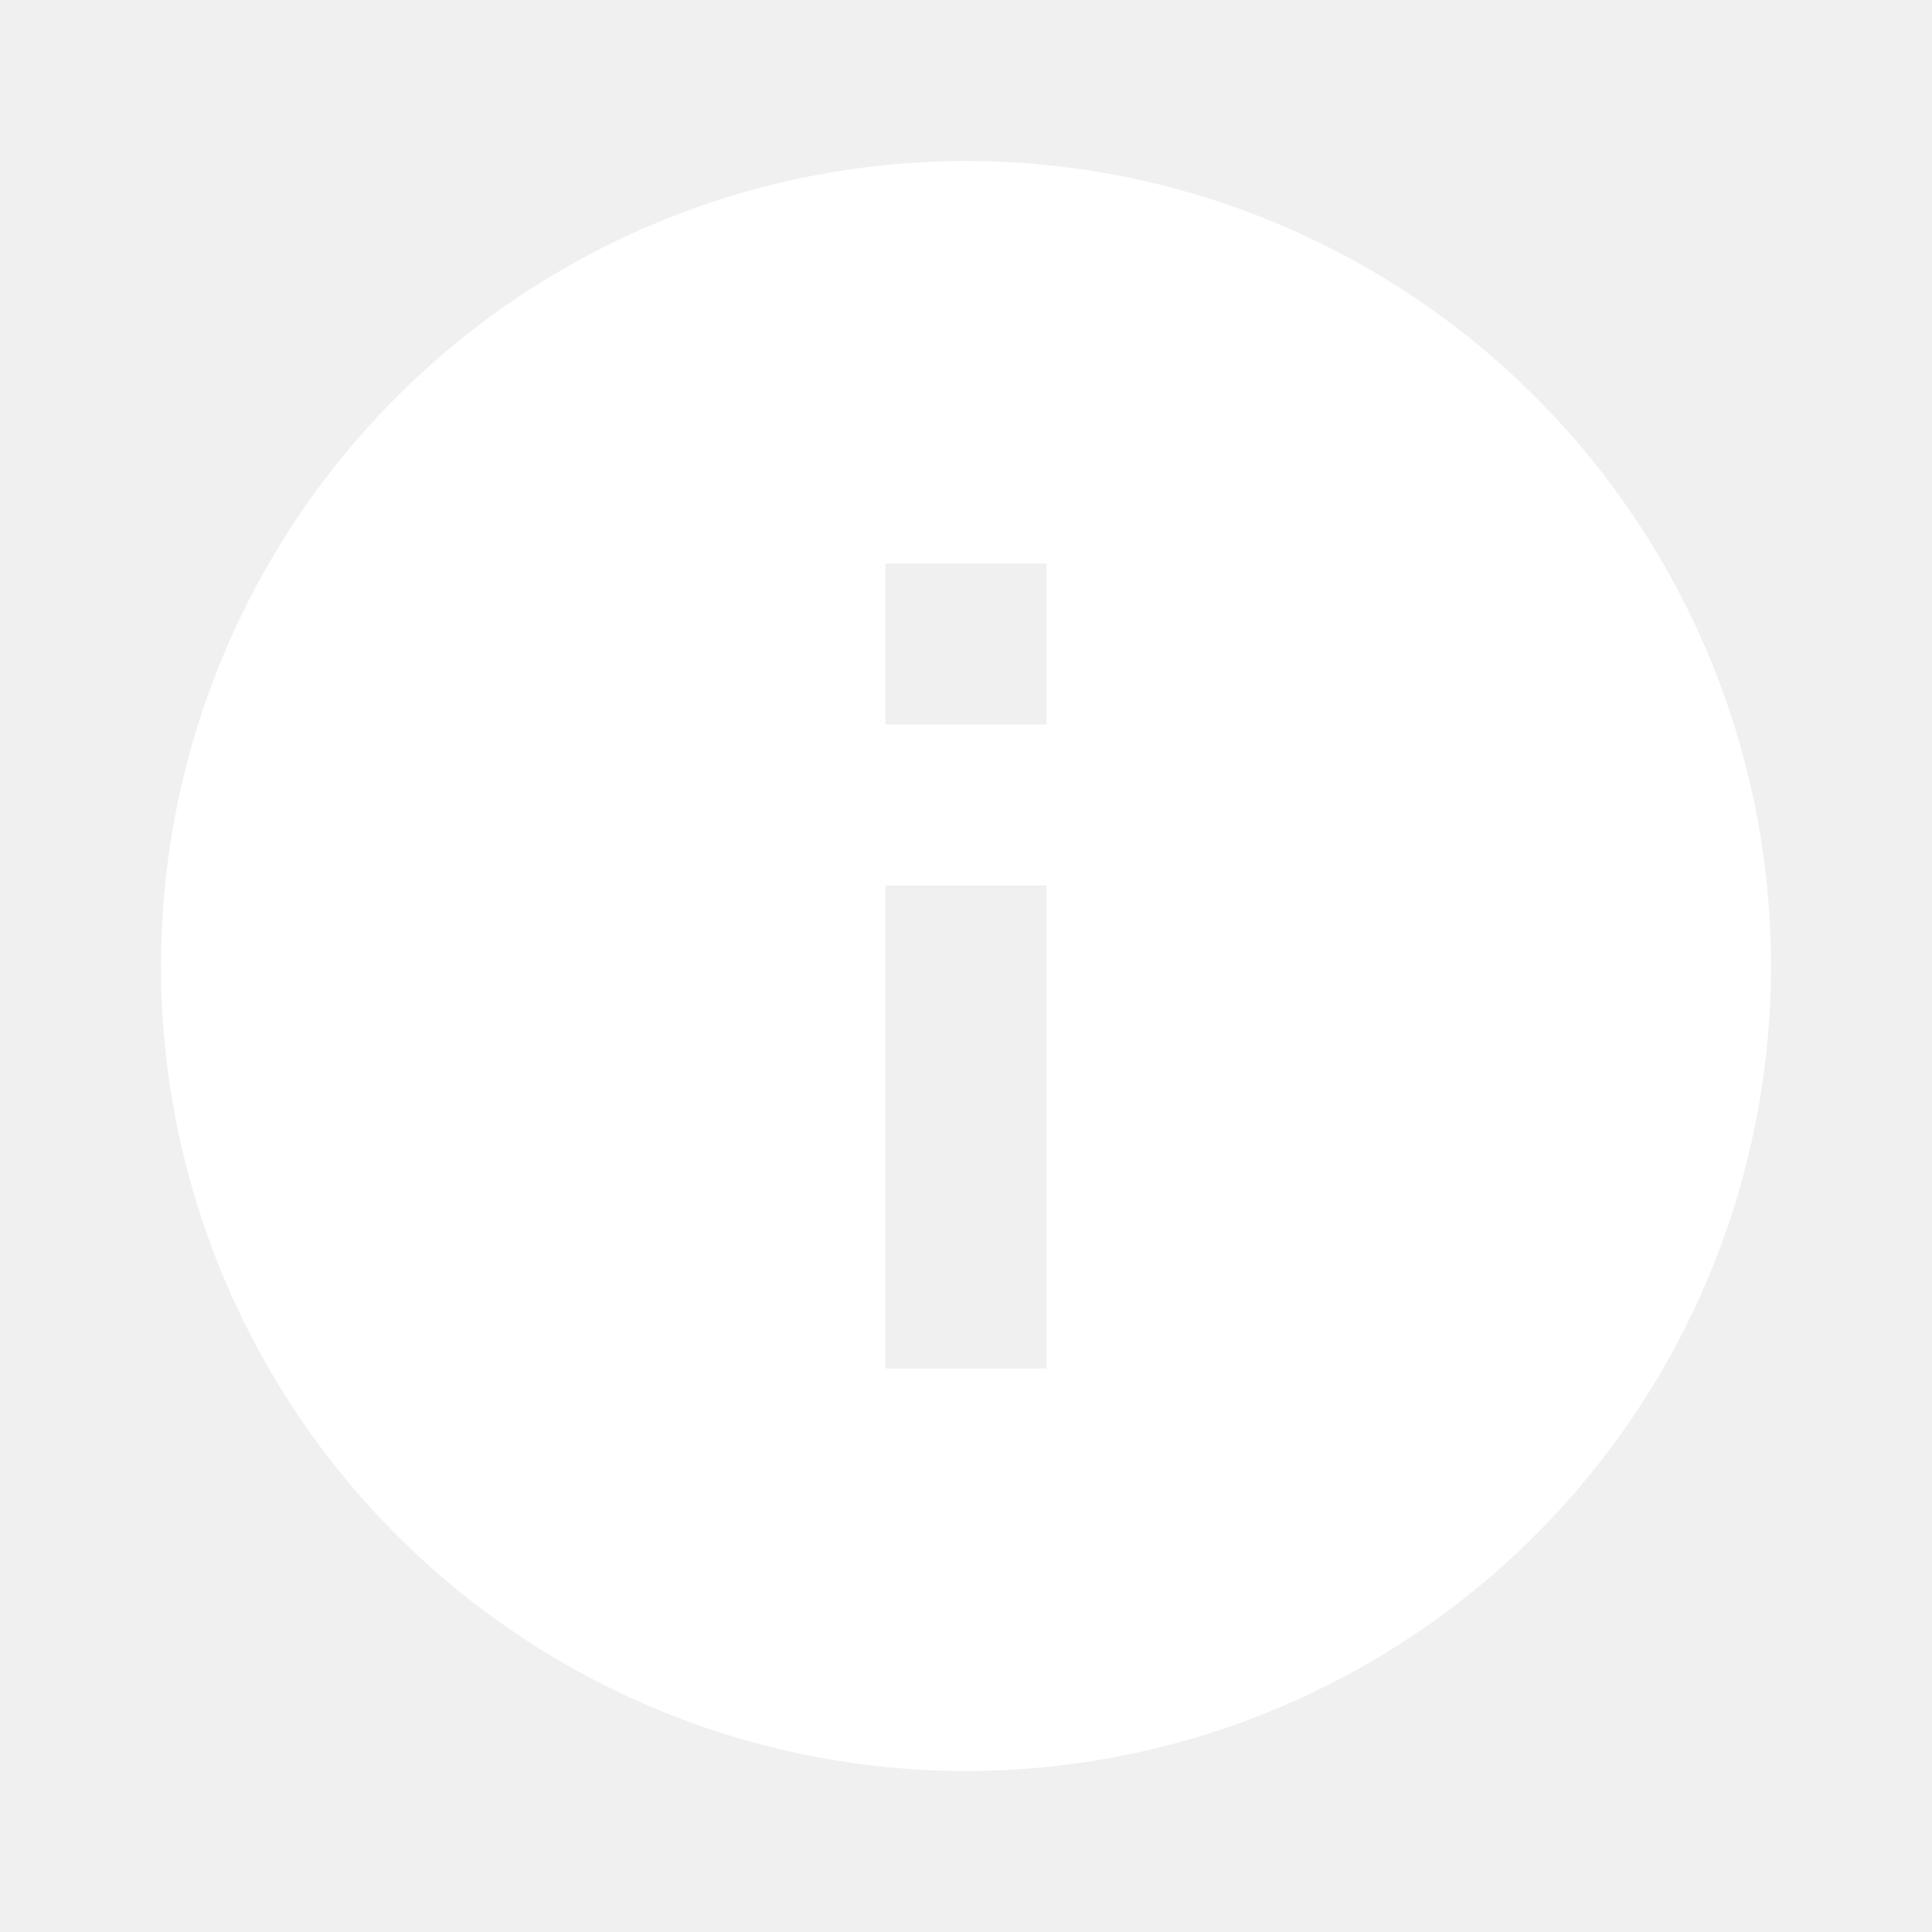
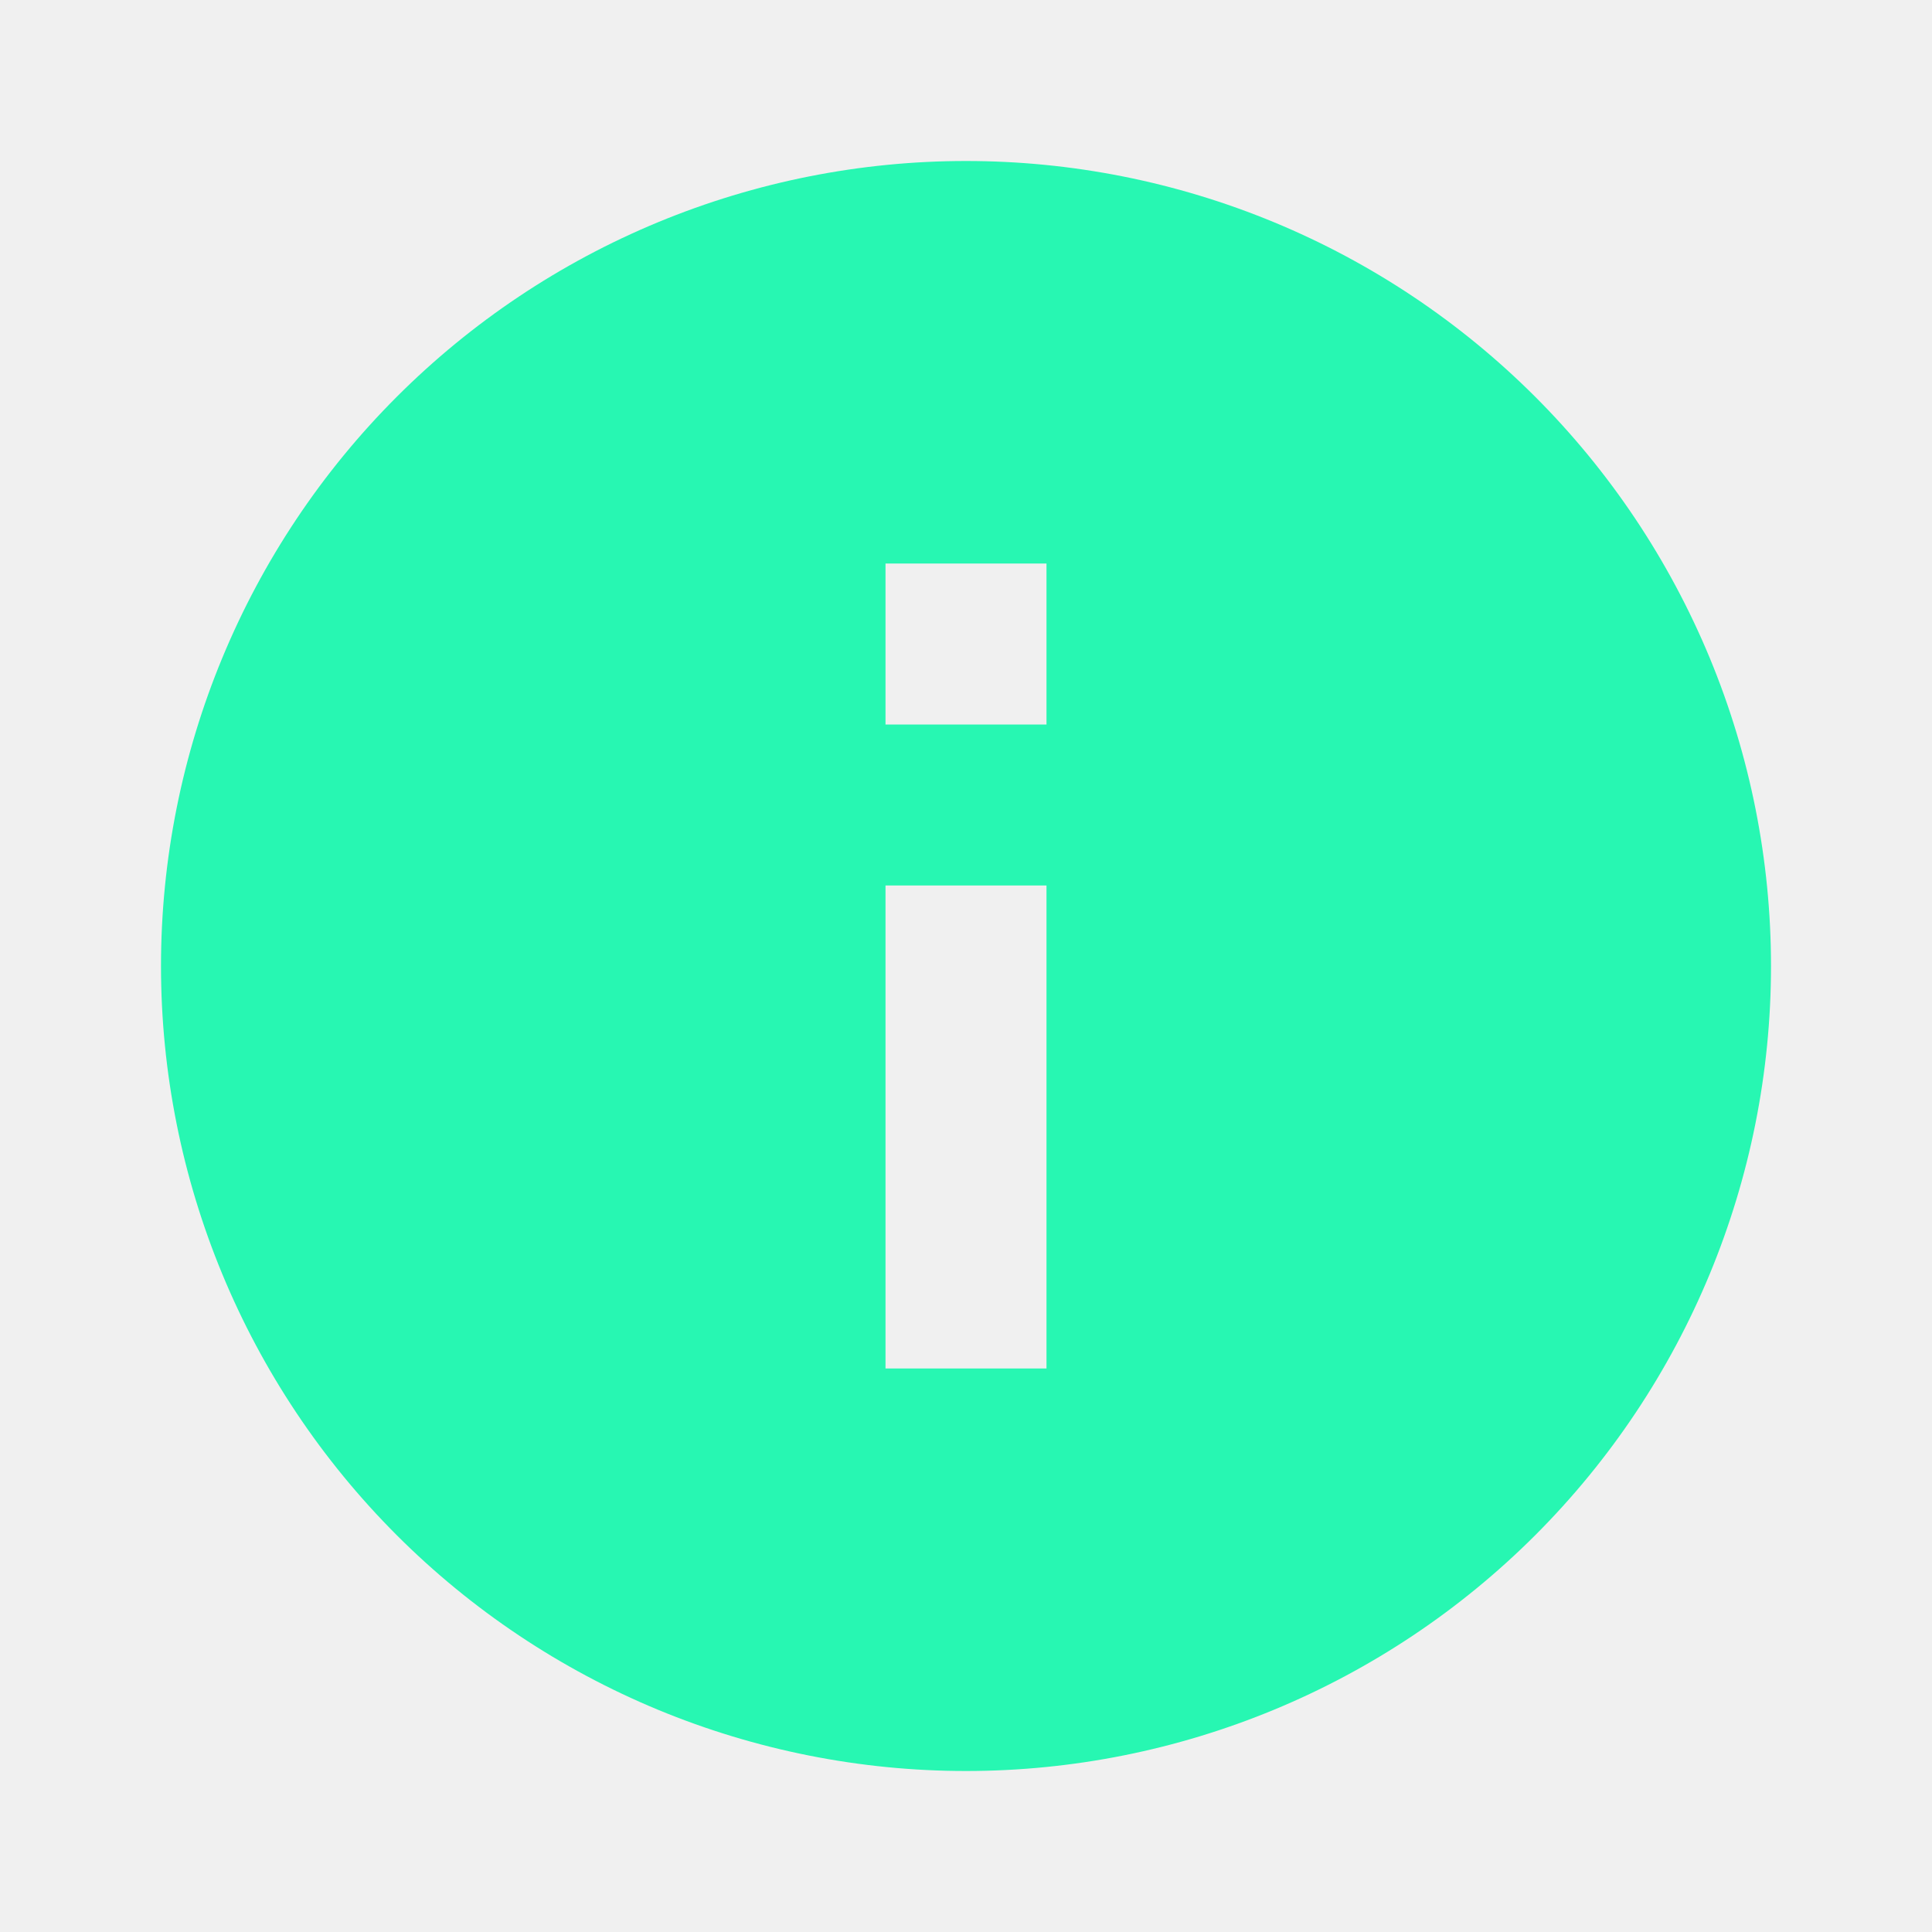
- <svg xmlns="http://www.w3.org/2000/svg" width="48" height="48" viewBox="0 0 48 48" fill="none">
-   <path d="M26 18H22V14H26M26 34H22V22H26M24 4C21.374 4 18.773 4.517 16.346 5.522C13.92 6.527 11.715 8.001 9.858 9.858C6.107 13.609 4 18.696 4 24C4 29.304 6.107 34.391 9.858 38.142C11.715 39.999 13.92 41.472 16.346 42.478C18.773 43.483 21.374 44 24 44C29.304 44 34.391 41.893 38.142 38.142C41.893 34.391 44 29.304 44 24C44 21.374 43.483 18.773 42.478 16.346C41.472 13.92 39.999 11.715 38.142 9.858C36.285 8.001 34.08 6.527 31.654 5.522C29.227 4.517 26.626 4 24 4Z" fill="white" />
+ <svg xmlns="http://www.w3.org/2000/svg" width="40" height="40" viewBox="0 0 48 48" fill="none">
+   <path d="M26 18H22V14H26M26 34H22V22H26M24 4C21.374 4 18.773 4.517 16.346 5.522C13.92 6.527 11.715 8.001 9.858 9.858C6.107 13.609 4 18.696 4 24C4 29.304 6.107 34.391 9.858 38.142C11.715 39.999 13.92 41.472 16.346 42.478C18.773 43.483 21.374 44 24 44C29.304 44 34.391 41.893 38.142 38.142C41.893 34.391 44 29.304 44 24C44 21.374 43.483 18.773 42.478 16.346C41.472 13.92 39.999 11.715 38.142 9.858C36.285 8.001 34.08 6.527 31.654 5.522C29.227 4.517 26.626 4 24 4Z" fill="#27F7B2" />
</svg>
